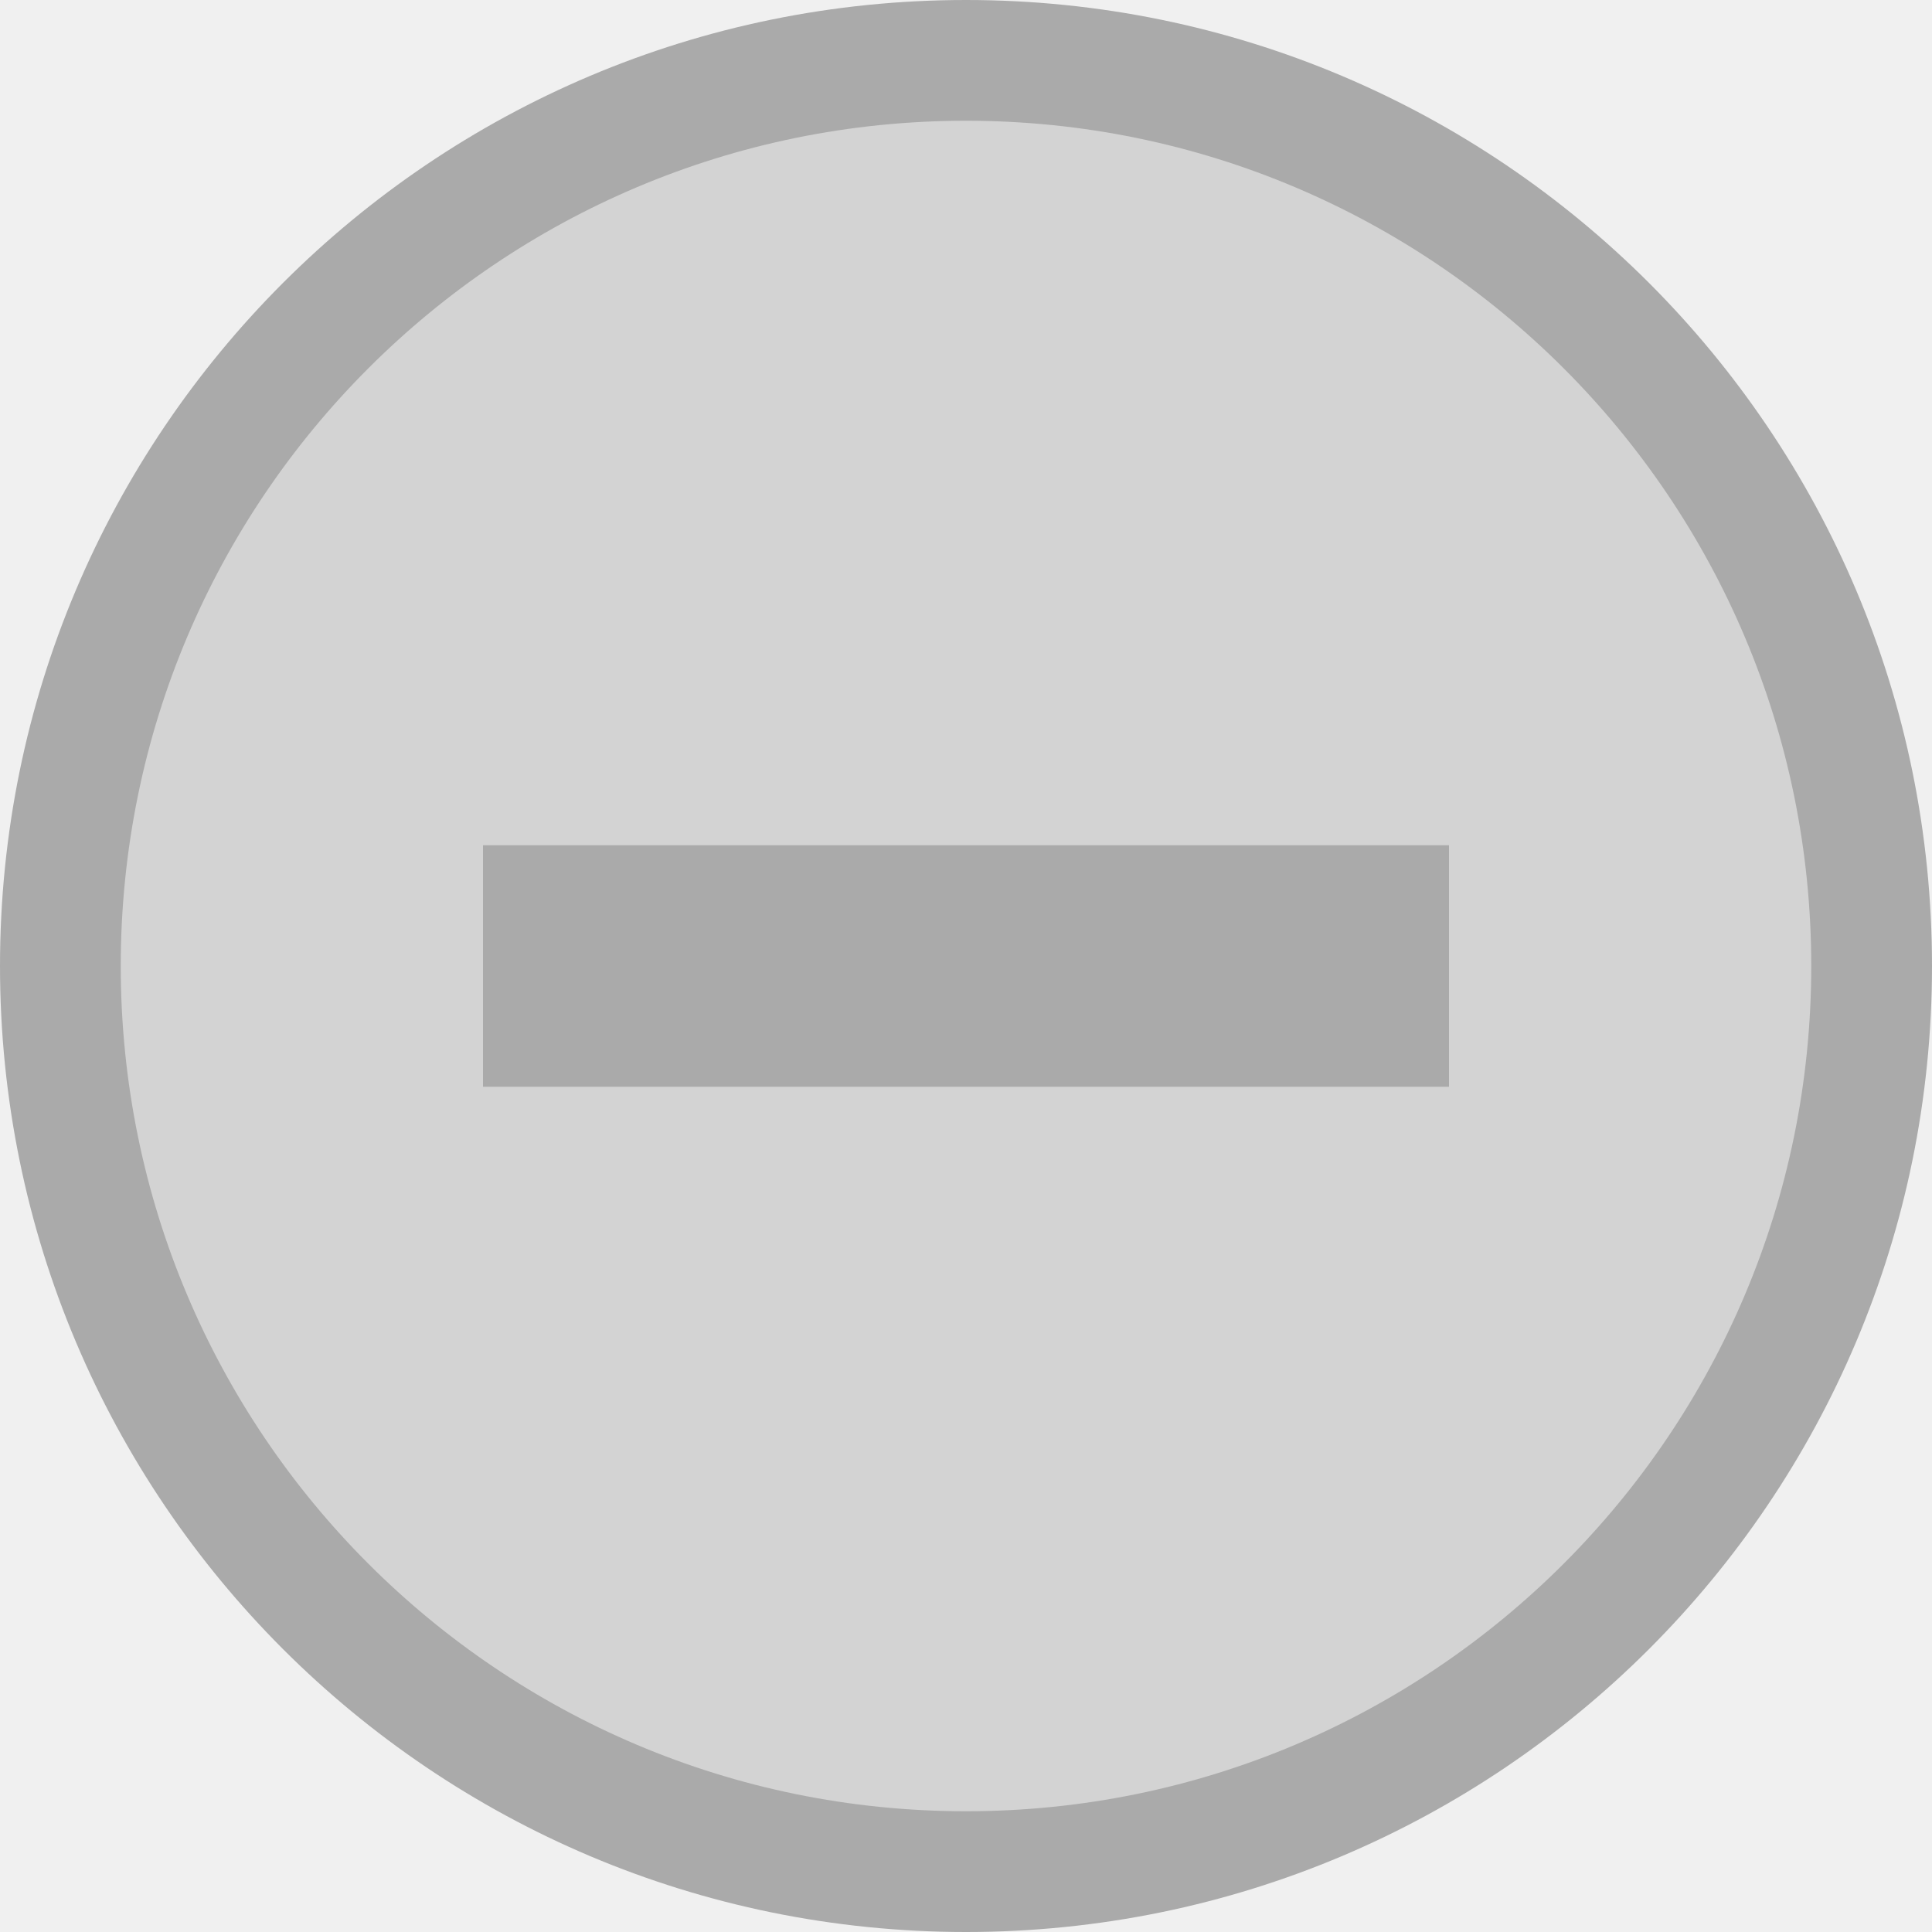
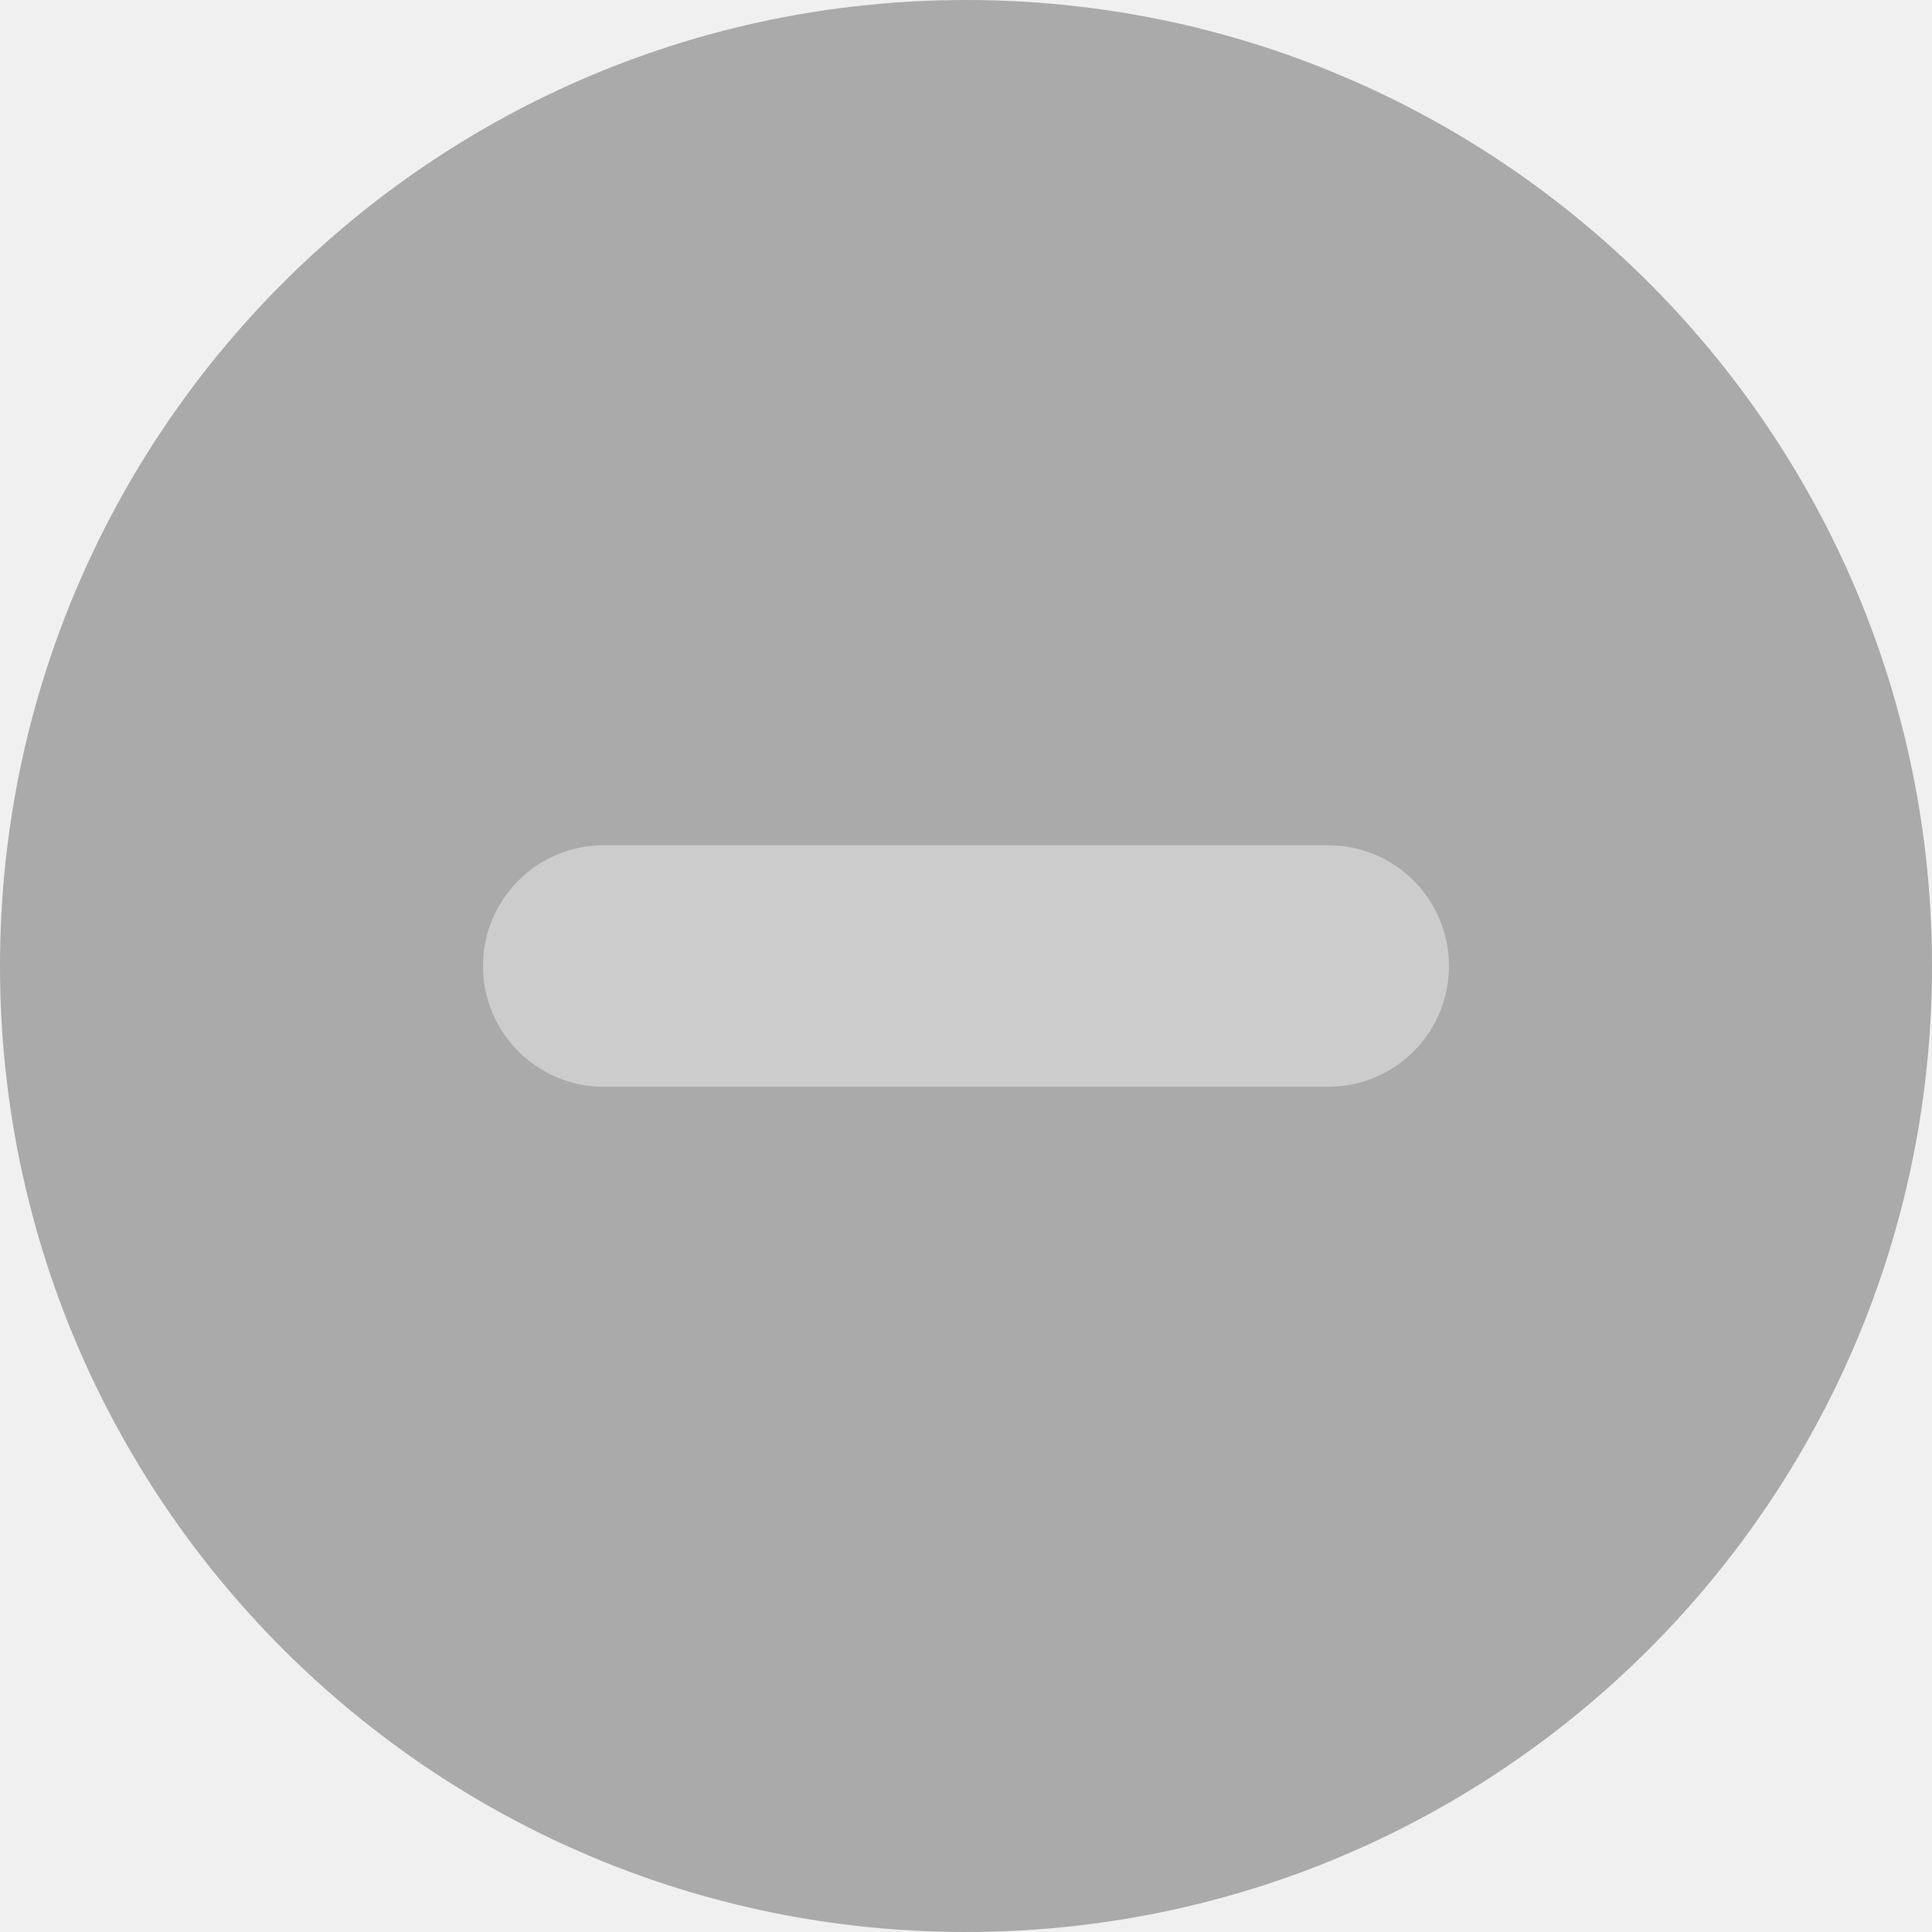
- <svg xmlns="http://www.w3.org/2000/svg" viewBox="0 0 16 16">
-   <g transform="translate(0 -1036.362)">
-     <path style="fill:#d3d3d3" d="m 8.067,1037.184 c 4.076,0 7.379,3.224 7.379,7.201 0,3.977 -3.304,7.201 -7.379,7.201 -4.076,0 -7.379,-3.224 -7.379,-7.201 0,-3.977 3.304,-7.201 7.379,-7.201 z" />
-   </g>
-   <g style="fill:#aaa" transform="translate(0 -1036.362)">
-     <path d="M 8 0 C 3.582 8.8817842e-16 -3.006854e-17 3.582 0 8 C 0 12.418 3.582 16 8 16 C 12.418 16 16 12.418 16 8 C 16 3.582 12.418 -1.8064254e-15 8 0 z M 8 1 C 11.866 1 15 4.134 15 8 C 15 11.866 11.866 15 8 15 C 4.134 15 1 11.866 1 8 C 1 4.134 4.134 1 8 1 z " transform="translate(0 1036.362)" />
-     <rect width="8" x="4" y="7" height="2" transform="translate(0 1036.362)" />
+ <svg xmlns="http://www.w3.org/2000/svg" width="16px" height="16px" viewBox="0 0 16 16" version="1.1">
+   <defs />
+   <g id="Page-1" stroke="none" stroke-width="1" fill="none" fill-rule="evenodd">
+     <g id="radio-light-sheet" transform="translate(-56, -46)">
+       <g id="assets/radio-mixed-insensitive" transform="translate(56, 46)">
+         <g id="radio-base-insensitive" fill="#AAAAAA">
+           <rect x="0" y="0" width="16" height="16" rx="8" />
+         </g>
+         <g id="mark-mixed-insensitive" transform="translate(4, 7)" fill="#FFFFFF" fill-opacity="0.4">
+           <rect x="0" y="0" width="8" height="2" rx="1" />
+         </g>
+       </g>
+     </g>
  </g>
</svg>
